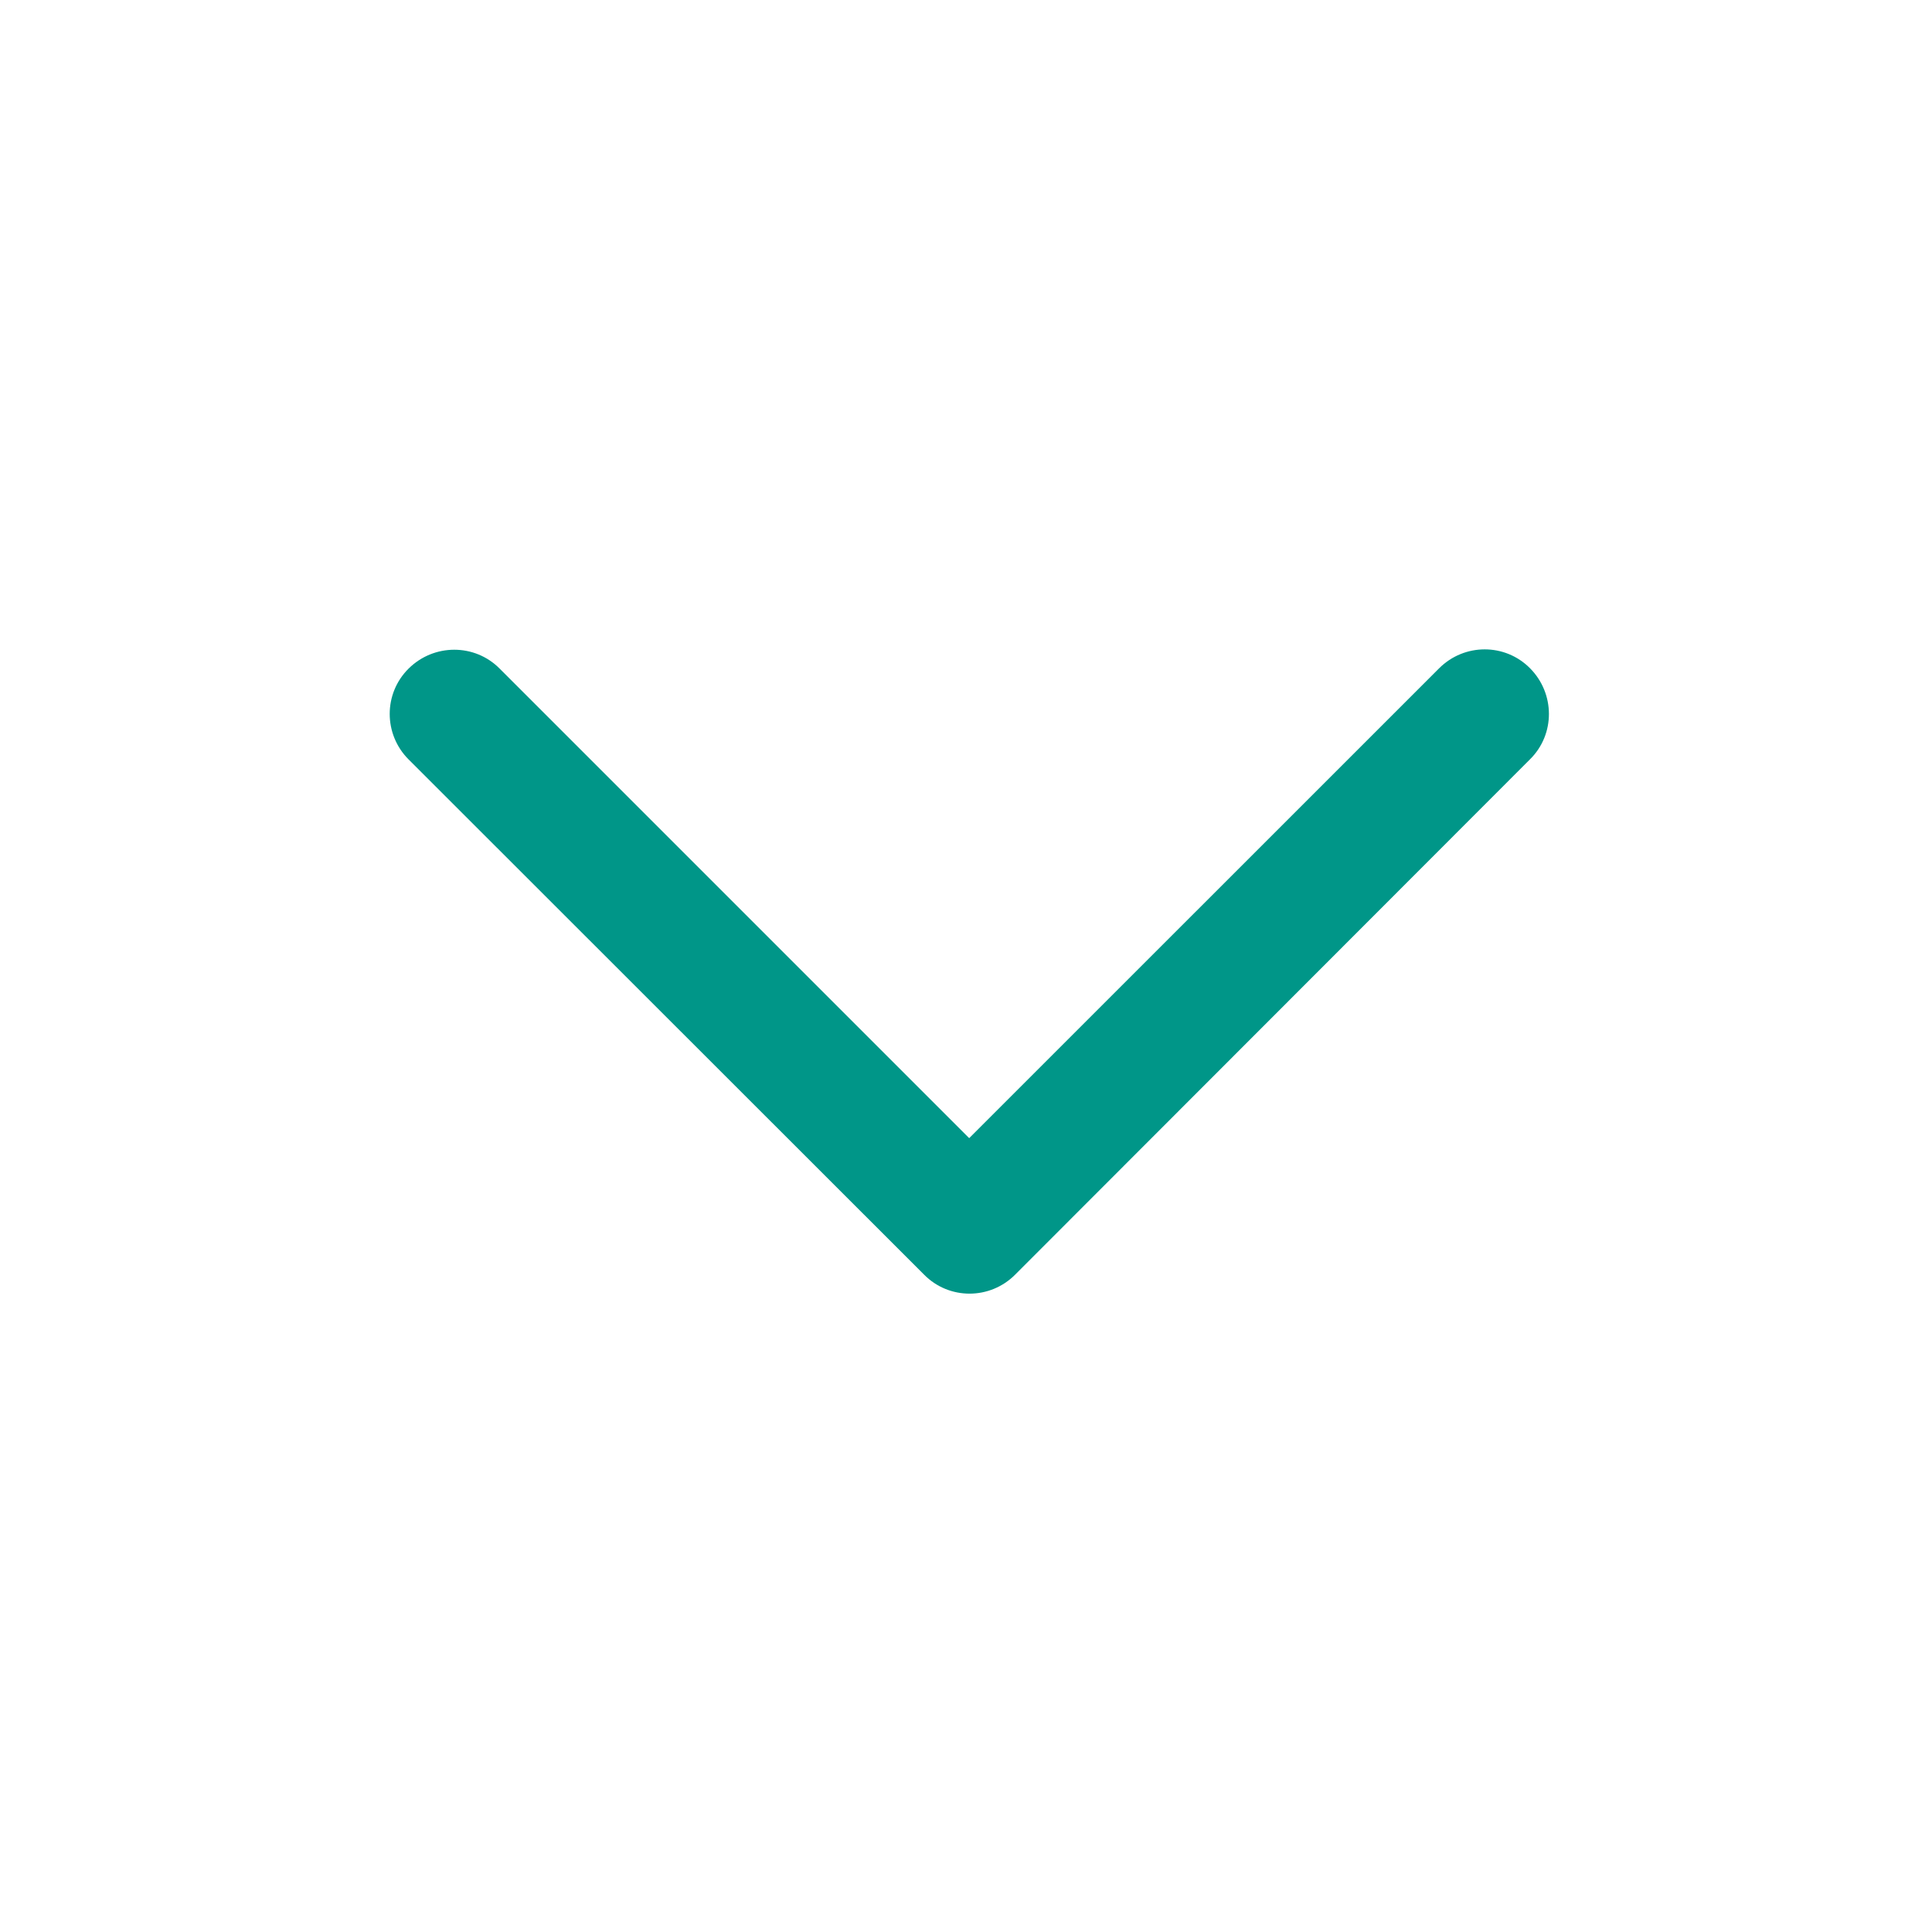
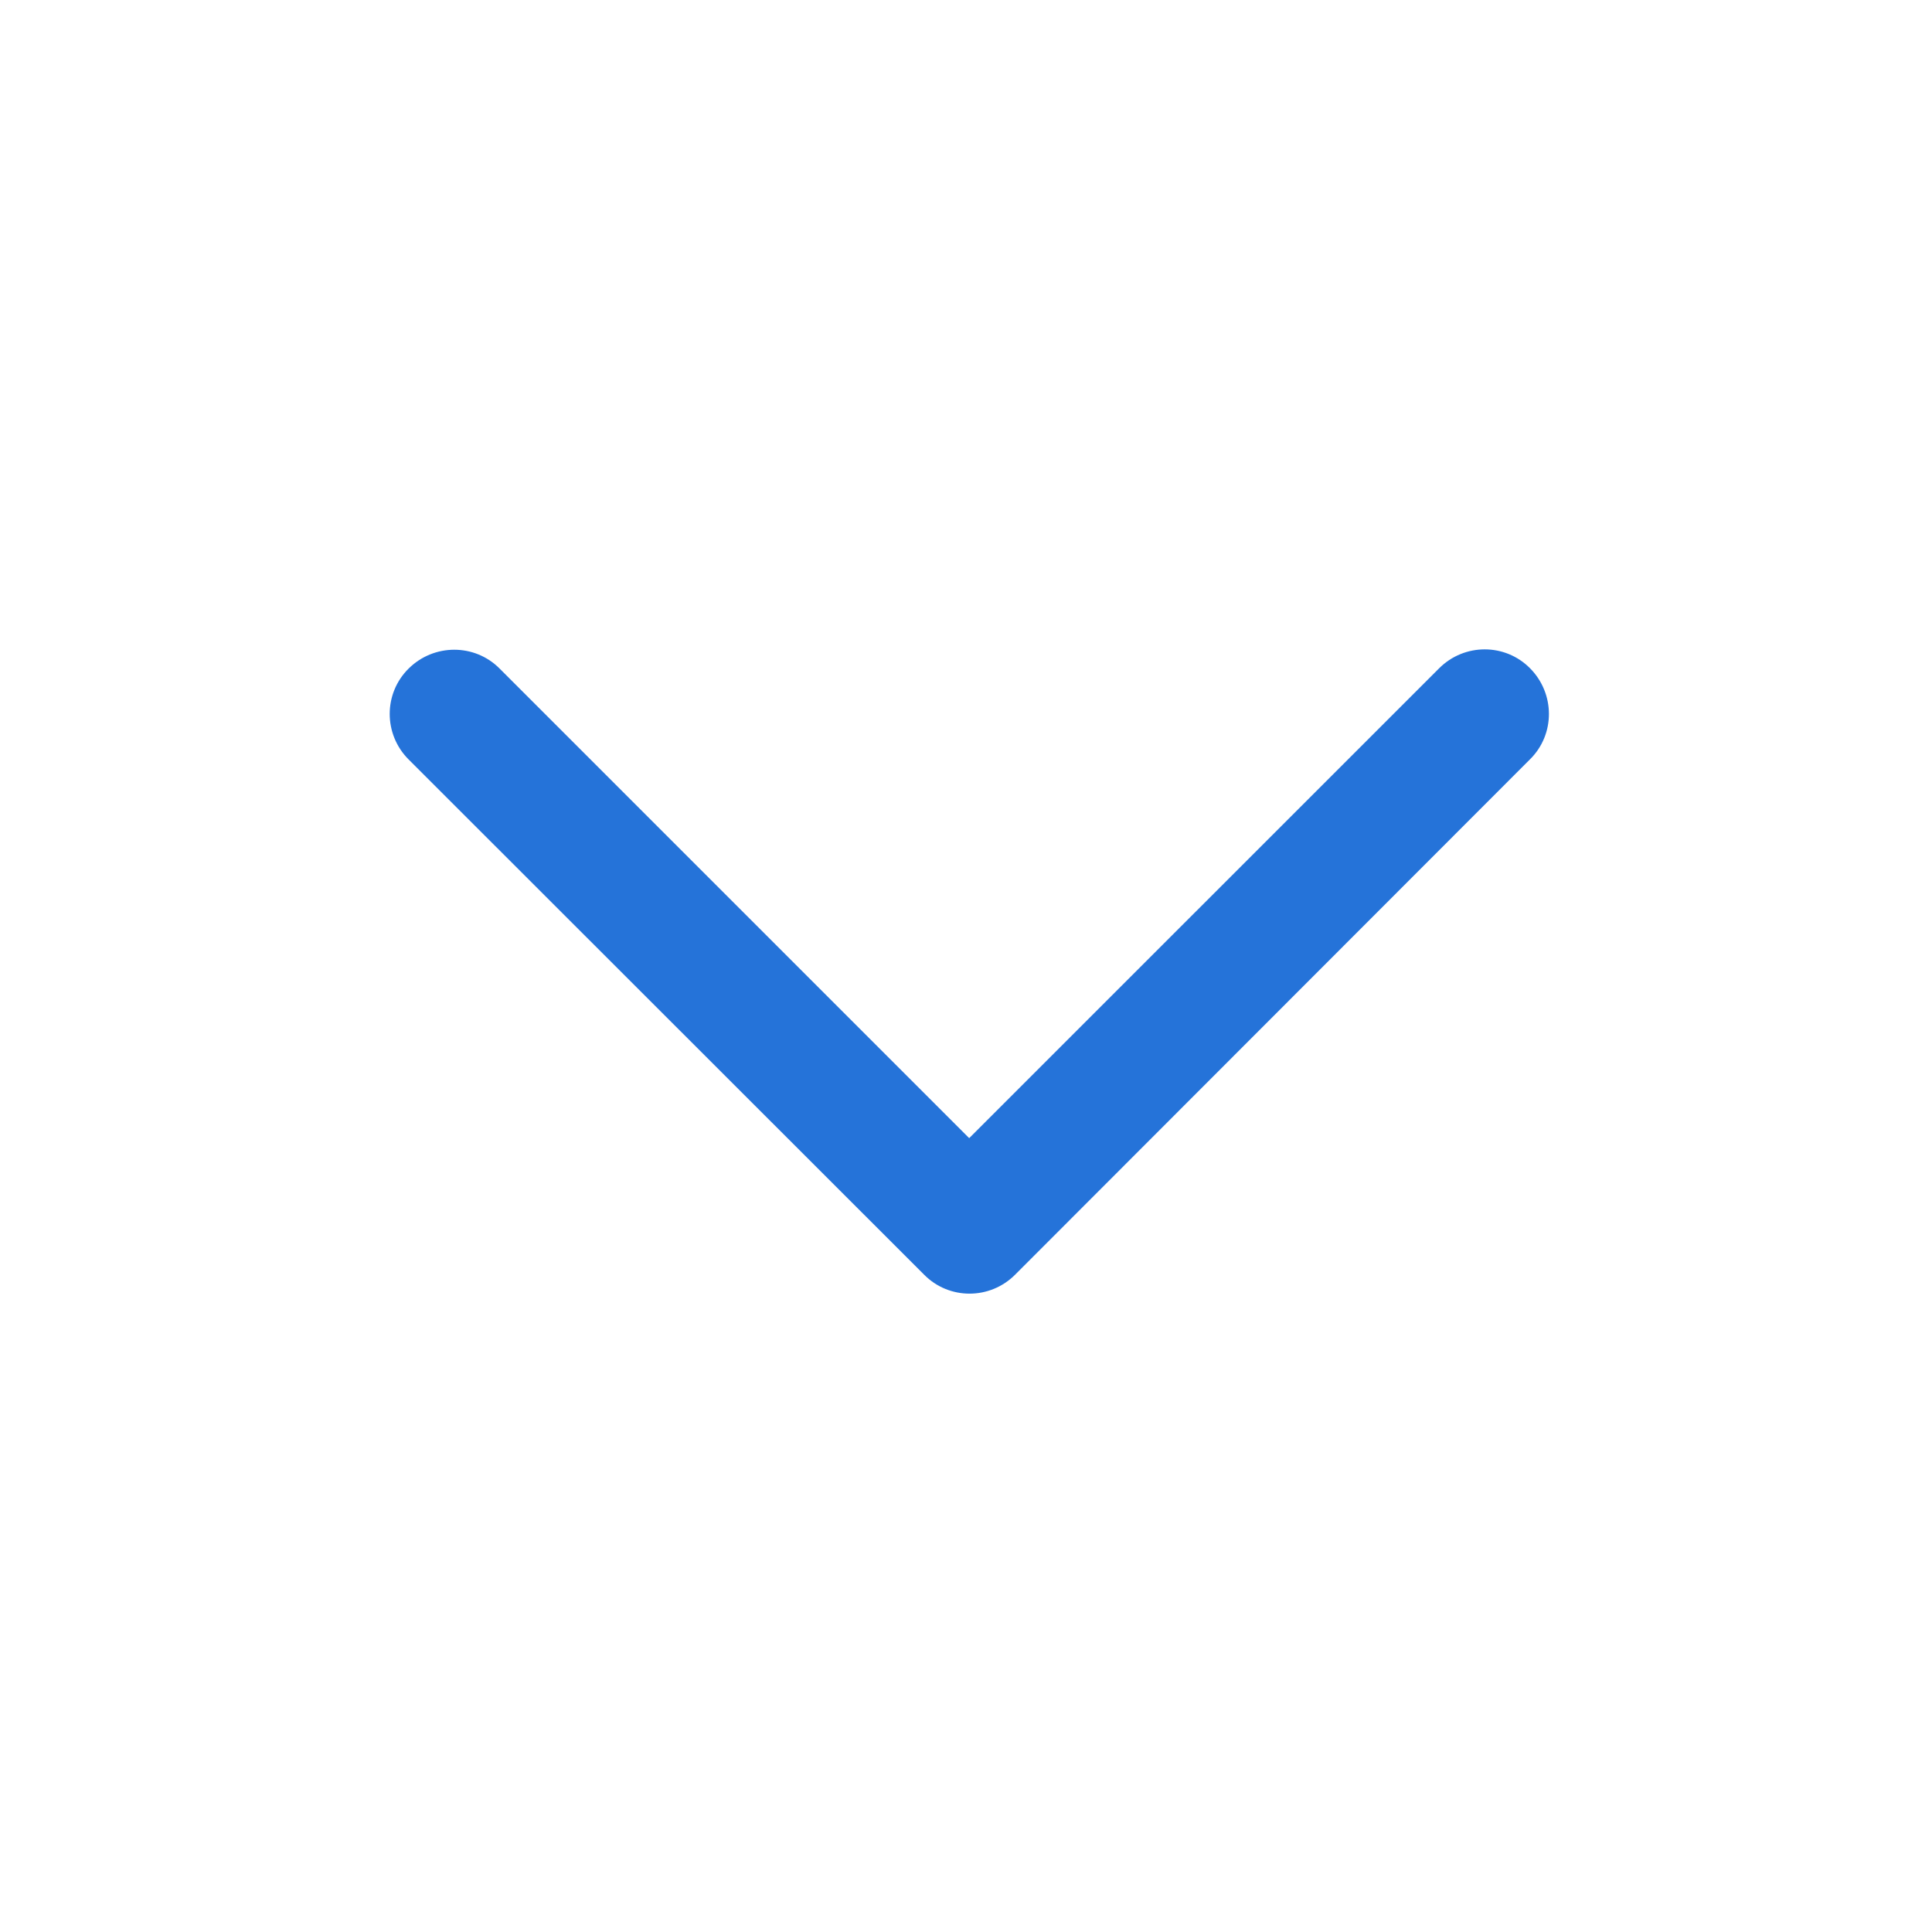
<svg xmlns="http://www.w3.org/2000/svg" width="20" height="20" viewBox="0 0 20 20" fill="none">
-   <path d="M10.508 13.196C10.247 13.457 9.825 13.457 9.567 13.196L4.23 7.862C3.969 7.601 3.969 7.179 4.23 6.921C4.491 6.662 4.913 6.66 5.172 6.921L10.033 11.782L14.898 6.918C15.159 6.657 15.581 6.657 15.839 6.918C16.098 7.179 16.101 7.601 15.839 7.86L10.508 13.196Z" fill="#009688" />
+   <path d="M10.508 13.196C10.247 13.457 9.825 13.457 9.567 13.196L4.23 7.862C3.969 7.601 3.969 7.179 4.23 6.921C4.491 6.662 4.913 6.66 5.172 6.921L10.033 11.782L14.898 6.918C15.159 6.657 15.581 6.657 15.839 6.918C16.098 7.179 16.101 7.601 15.839 7.86L10.508 13.196Z" fill="#2573D9" />
</svg>
